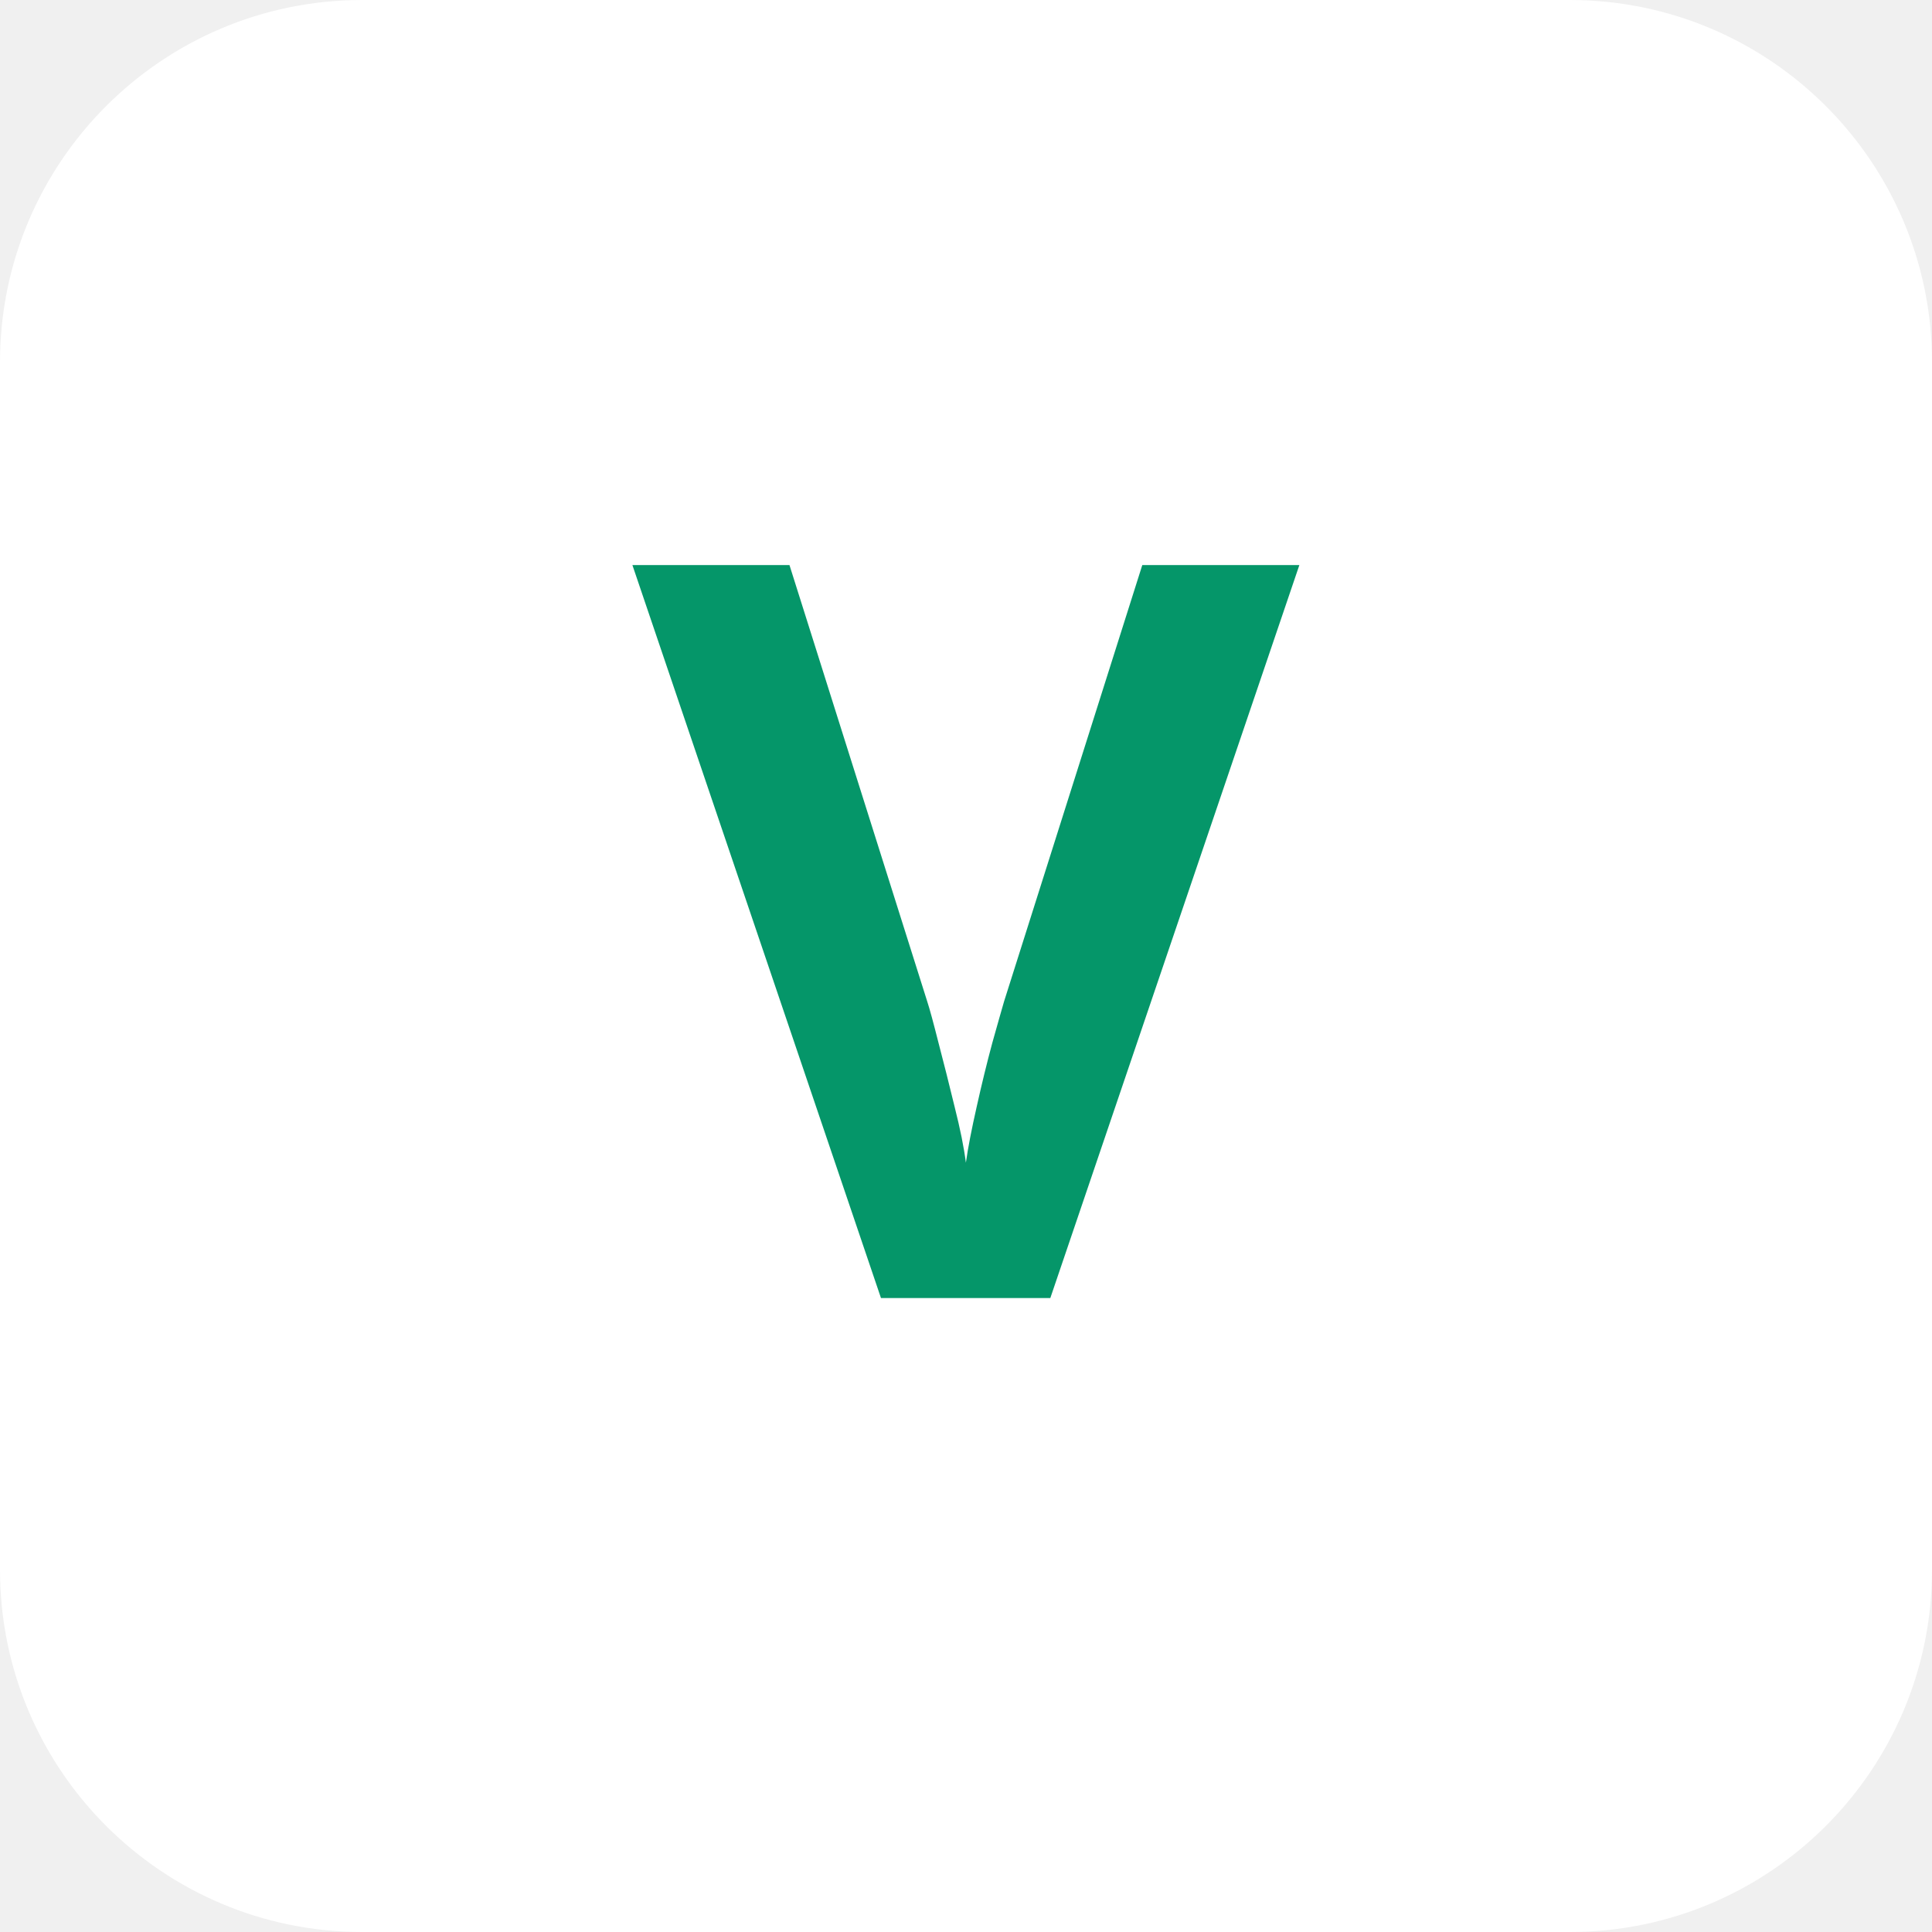
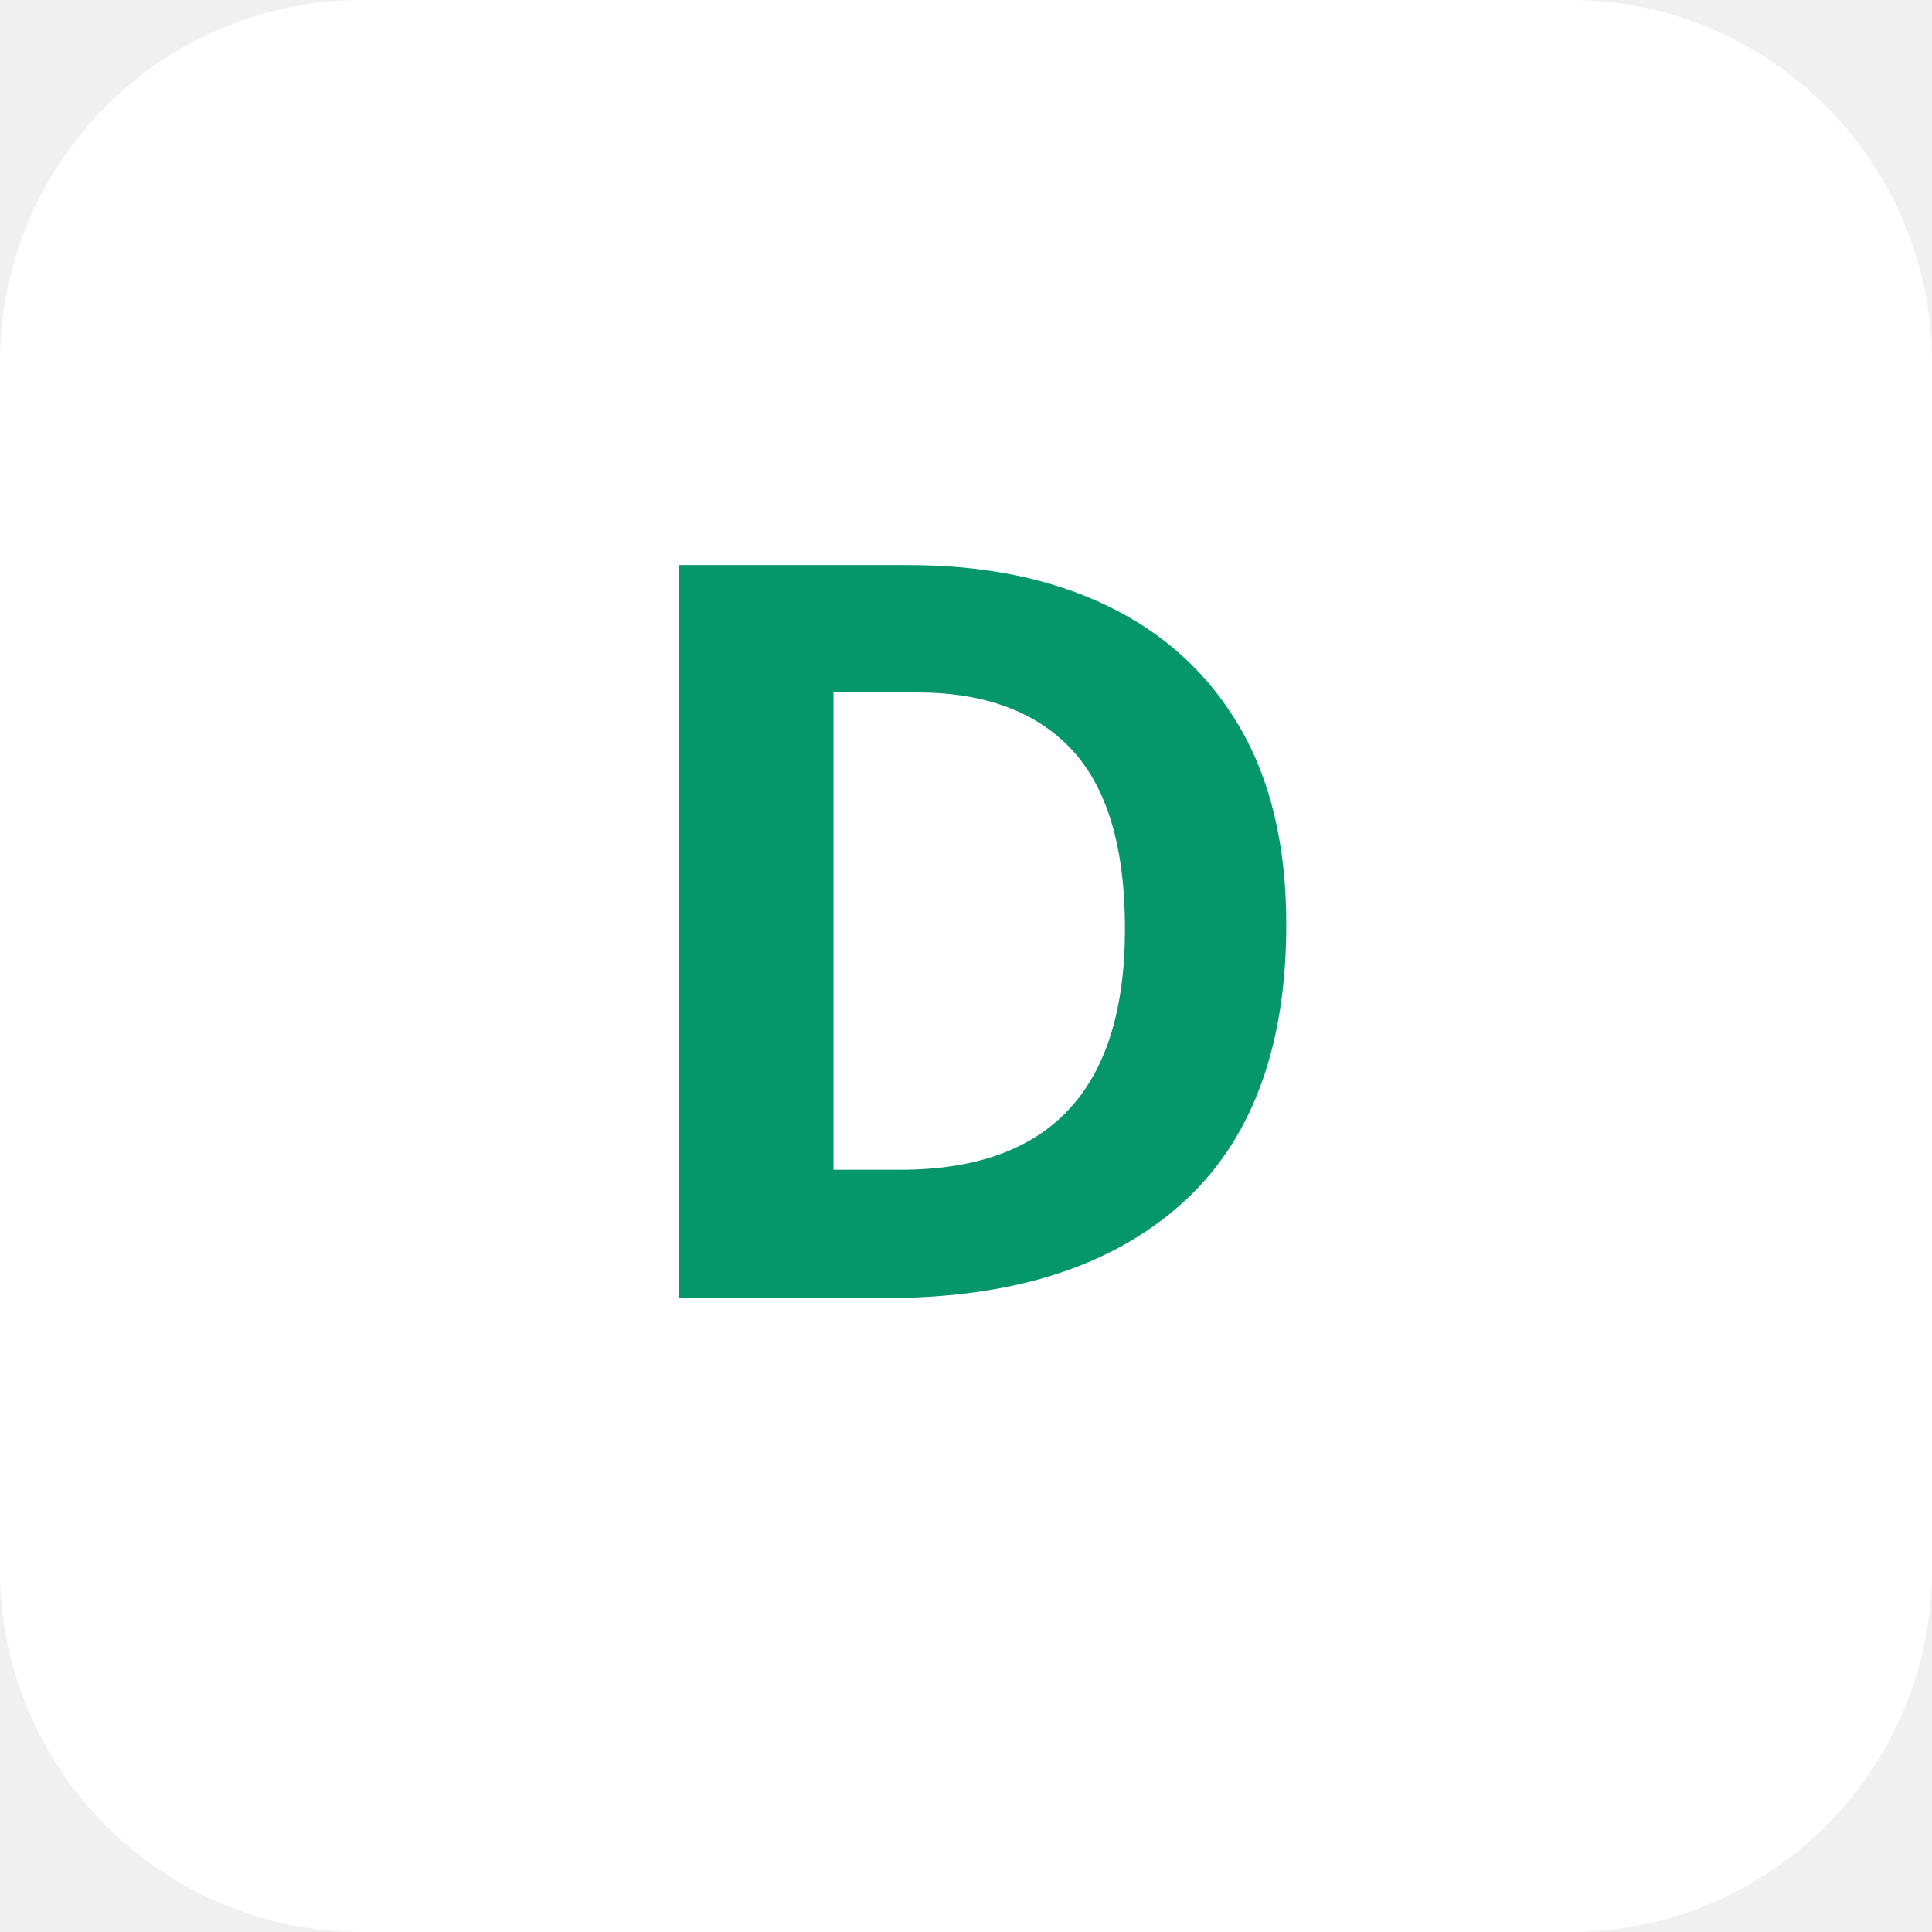
<svg xmlns="http://www.w3.org/2000/svg" width="64" height="64" viewBox="0 0 64 64">
  <rect width="64" height="64" rx="12" fill="#ffffff" />
-   <text x="32" y="43" text-anchor="middle" font-family="Segoe UI, system-ui, sans-serif" font-size="34" font-weight="700" fill="#059669">V</text>
+   <text x="32" y="43" text-anchor="middle" font-family="Segoe UI, system-ui, sans-serif" font-size="34" font-weight="700" fill="#059669">D</text>
</svg>
